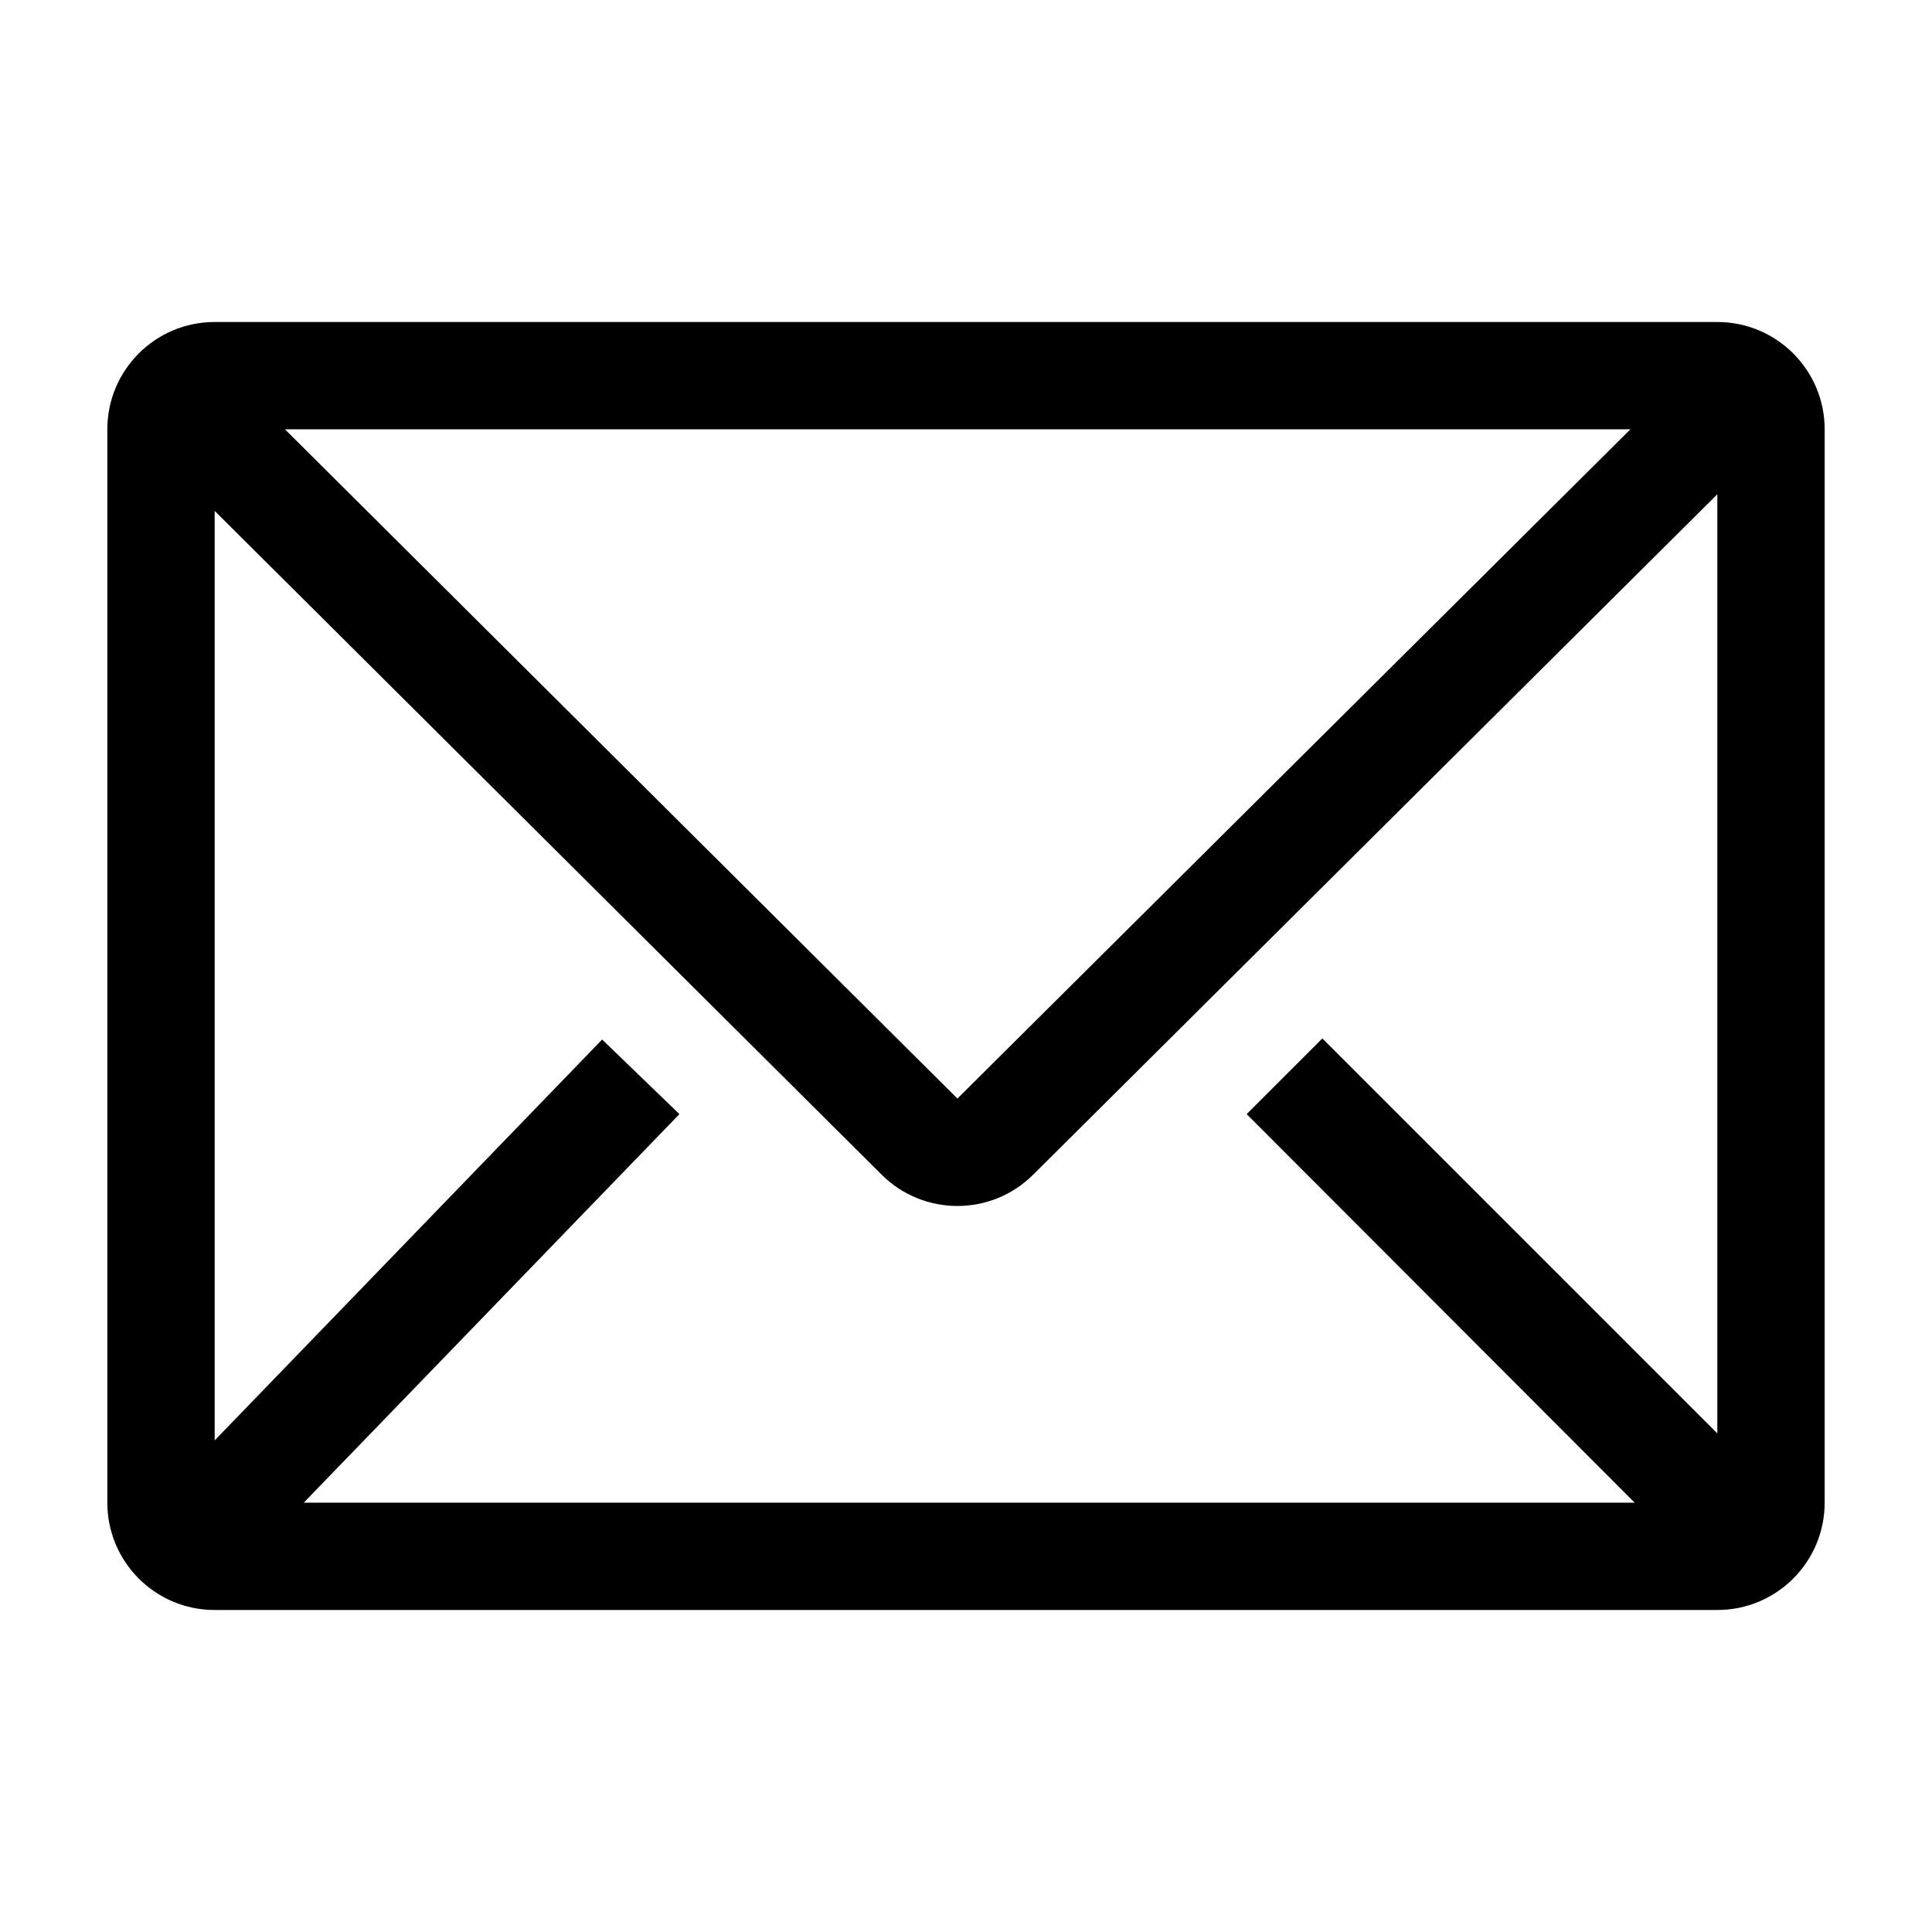
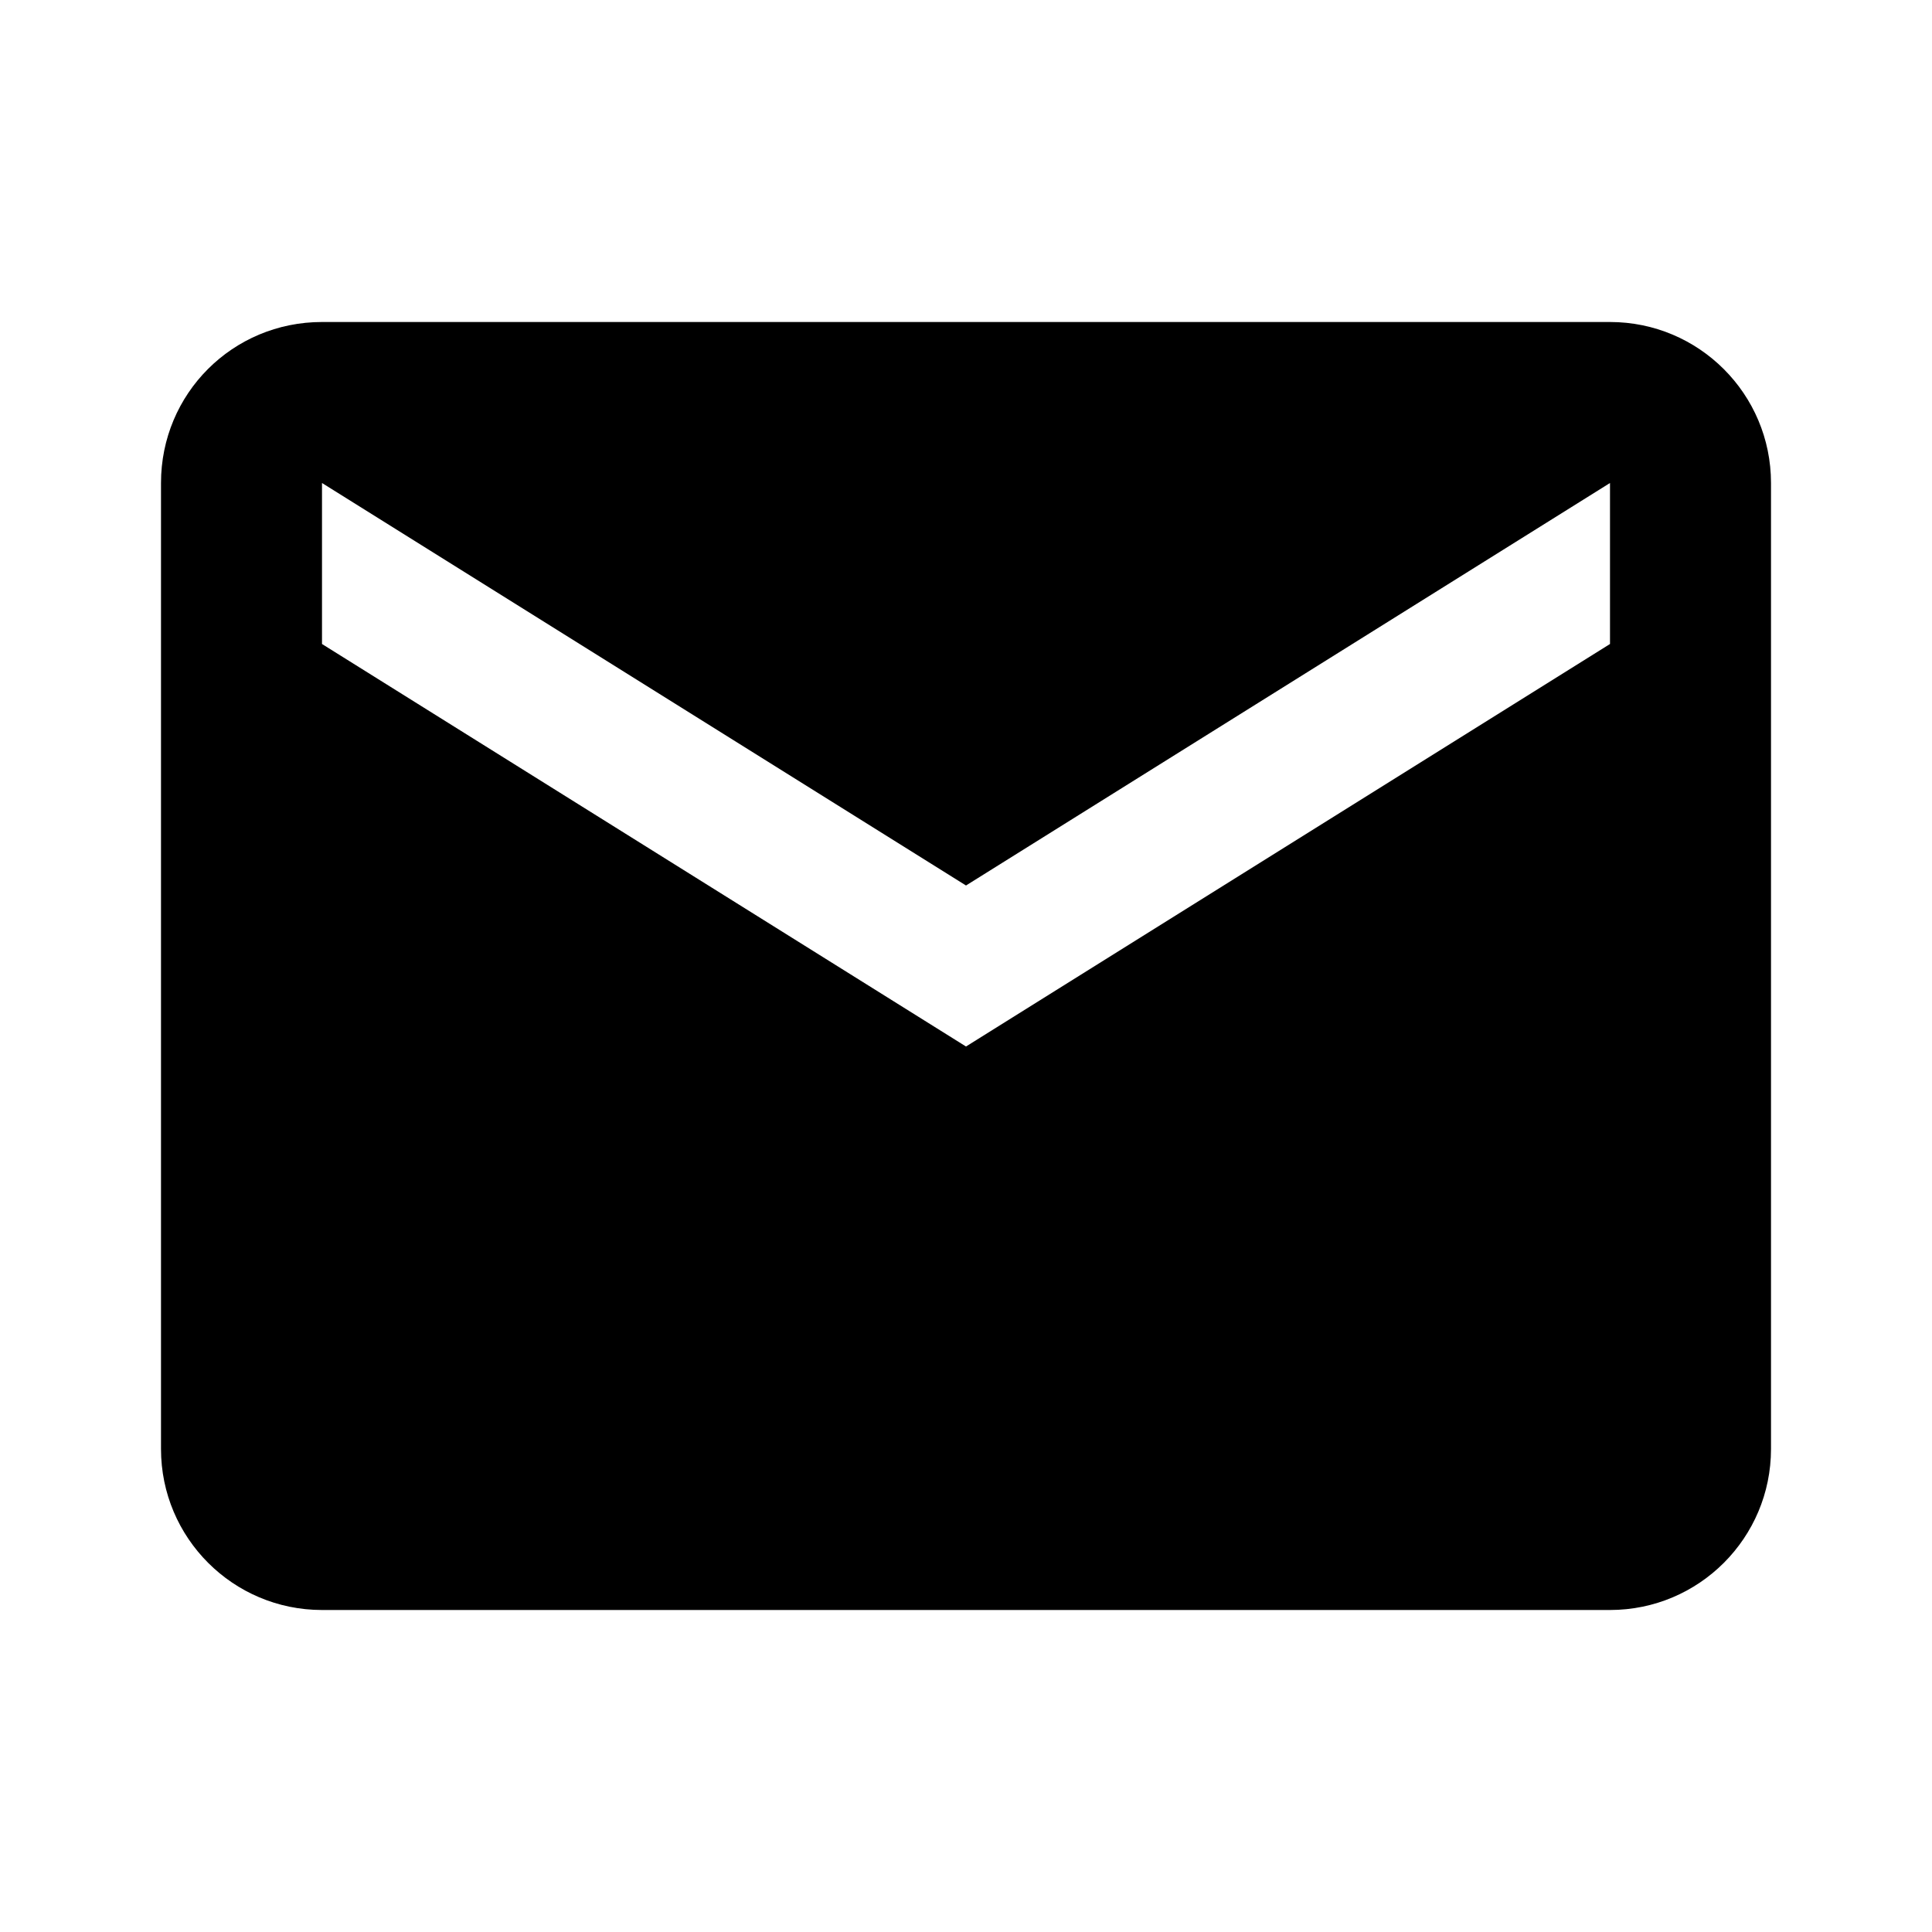
- <svg xmlns="http://www.w3.org/2000/svg" width="1em" height="1em" viewBox="0 0 36 36">
-   <path fill="currentColor" d="M32 6H4a2 2 0 0 0-2 2v20a2 2 0 0 0 2 2h28a2 2 0 0 0 2-2V8a2 2 0 0 0-2-2m-1.54 22H5.66l7-7.24l-1.44-1.39L4 26.84V9.52l12.43 12.37a2 2 0 0 0 2.82 0L32 9.21v17.5l-7.36-7.36l-1.41 1.41ZM5.31 8h25.07L17.84 20.47Z" class="clr-i-outline clr-i-outline-path-1" />
-   <path fill="none" d="M0 0h36v36H0z" />
+ <svg xmlns="http://www.w3.org/2000/svg" width="1em" height="1em" viewBox="0 0 24 24">
+   <path fill="currentColor" d="m20 8l-8 5l-8-5V6l8 5l8-5m0-2H4c-1.11 0-2 .89-2 2v12a2 2 0 0 0 2 2h16a2 2 0 0 0 2-2V6a2 2 0 0 0-2-2" />
</svg>
